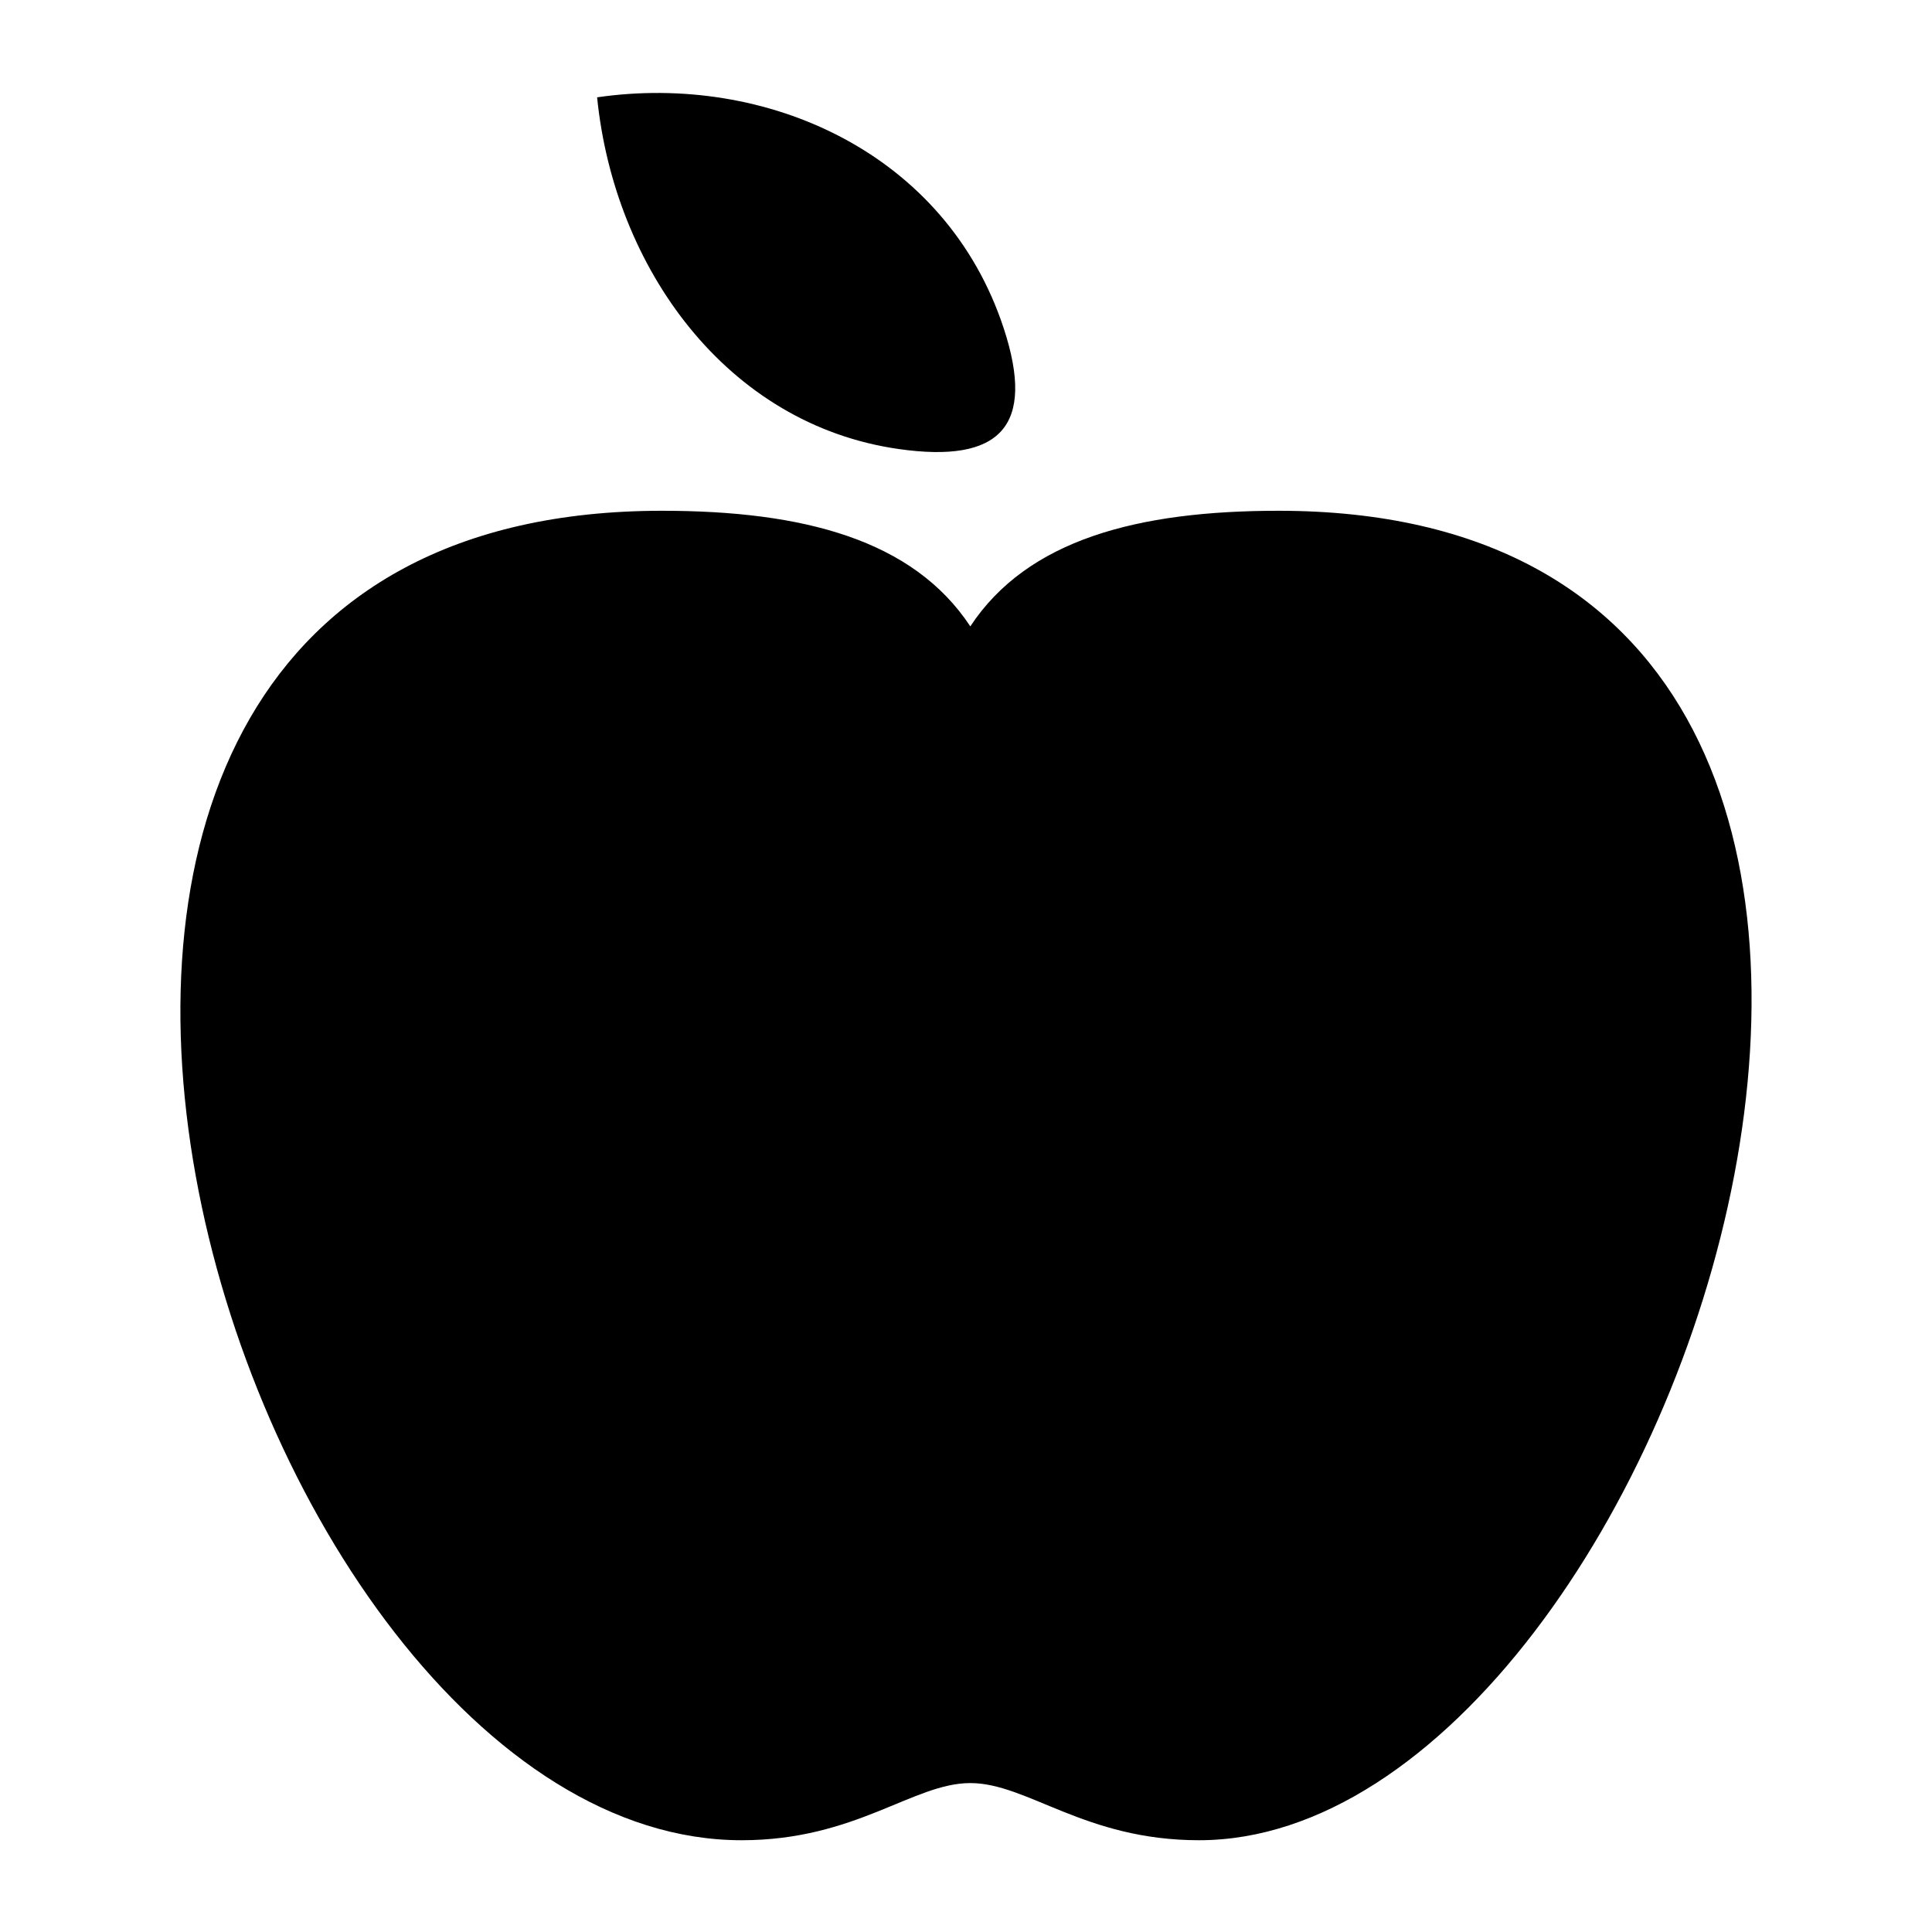
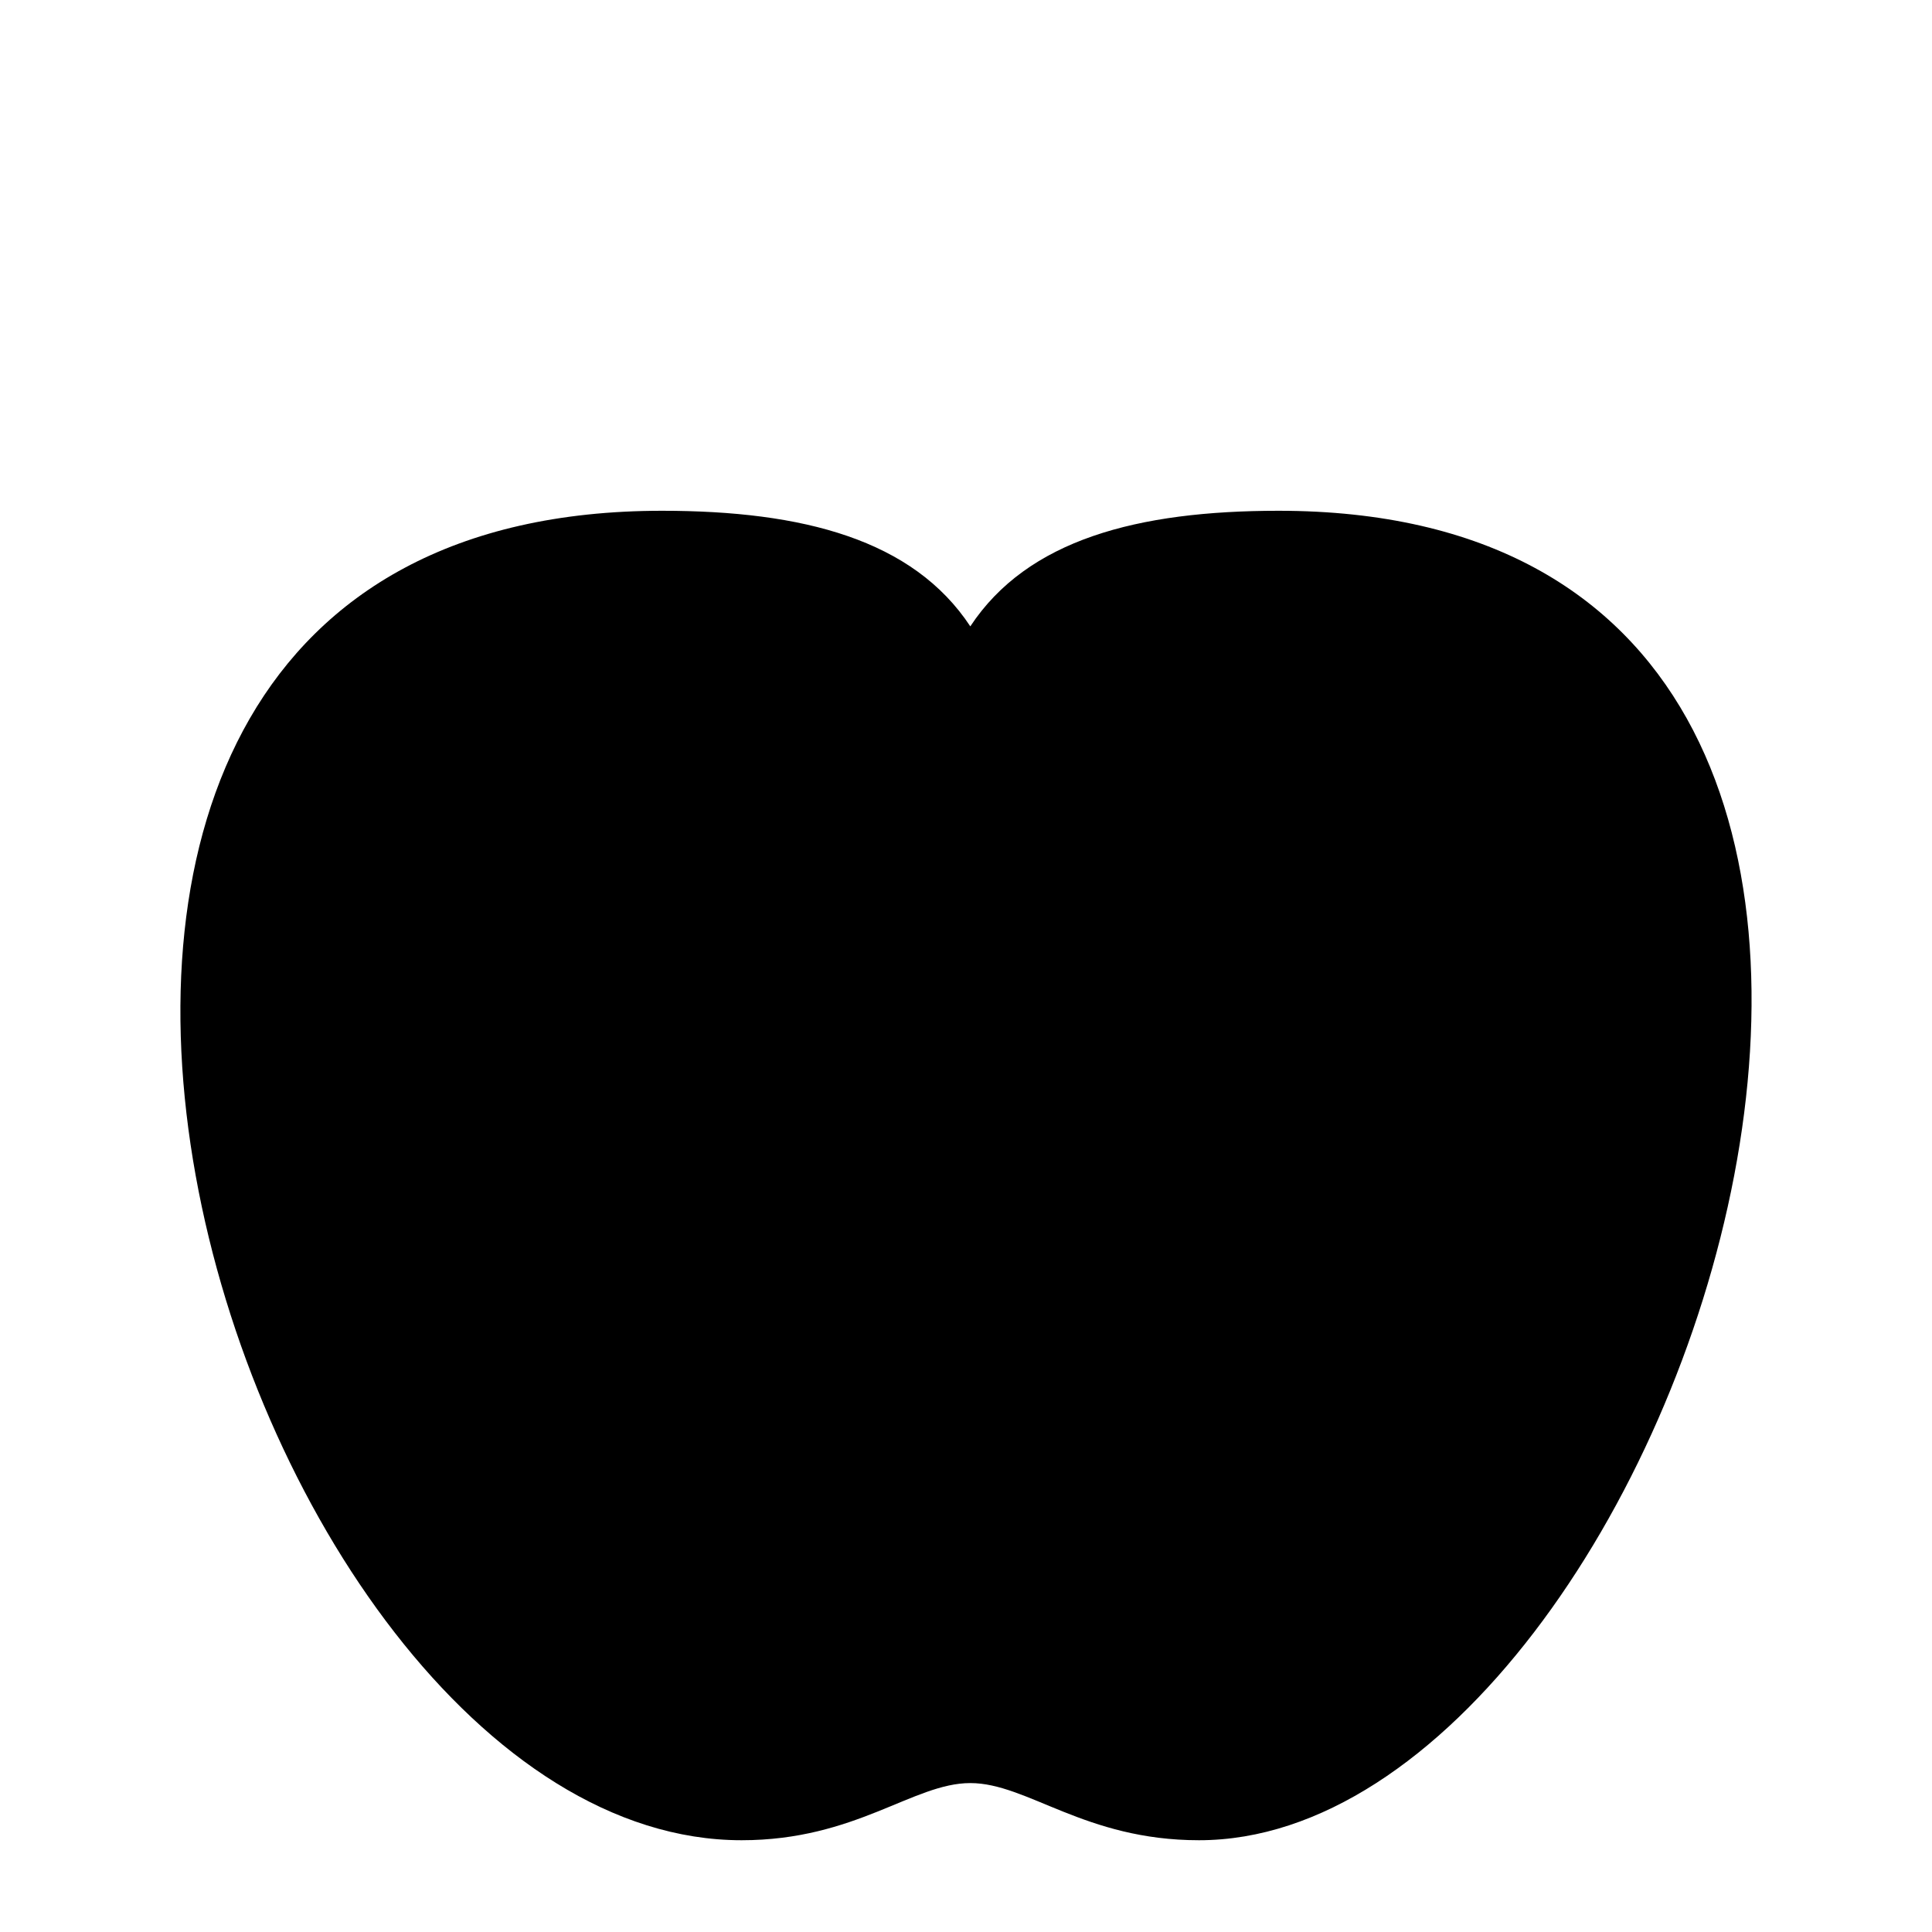
<svg xmlns="http://www.w3.org/2000/svg" viewBox="0 0 48 48" fill="none">
-   <path d="M24.94 8.165C23.508 3.79 19.035 1.806 14.835 2.418 15.26 6.65 18.046 10.546 22.328 11.156 24.845 11.515 25.737 10.6 24.94 8.165ZM31.765 12.69C28.261 12.69 25.527 13.408 24.107 15.562 22.686 13.408 19.953 12.69 16.449 12.69-4.302 12.69 5.641 45.72 18.425 45.72 21.266 45.72 22.686 44.3 24.107 44.3 25.527 44.3 26.948 45.72 29.788 45.72 41.862 45.72 52.515 12.69 31.765 12.69Z" fill="currentColor" />
+   <path d="M24.94 8.165C23.508 3.79 19.035 1.806 14.835 2.418C15.26 6.65 18.046 10.546 22.328 11.156C24.845 11.515 25.737 10.6 24.94 8.165Z" />
+   <path d="M31.765 12.69C28.261 12.69 25.527 13.408 24.107 15.562C22.686 13.408 19.953 12.69 16.449 12.69C-4.302 12.69 5.641 45.72 18.425 45.72C21.266 45.72 22.686 44.3 24.107 44.3C25.527 44.3 26.948 45.72 29.788 45.72C41.862 45.72 52.515 12.69 31.765 12.69Z" fill="currentColor" />
</svg>
